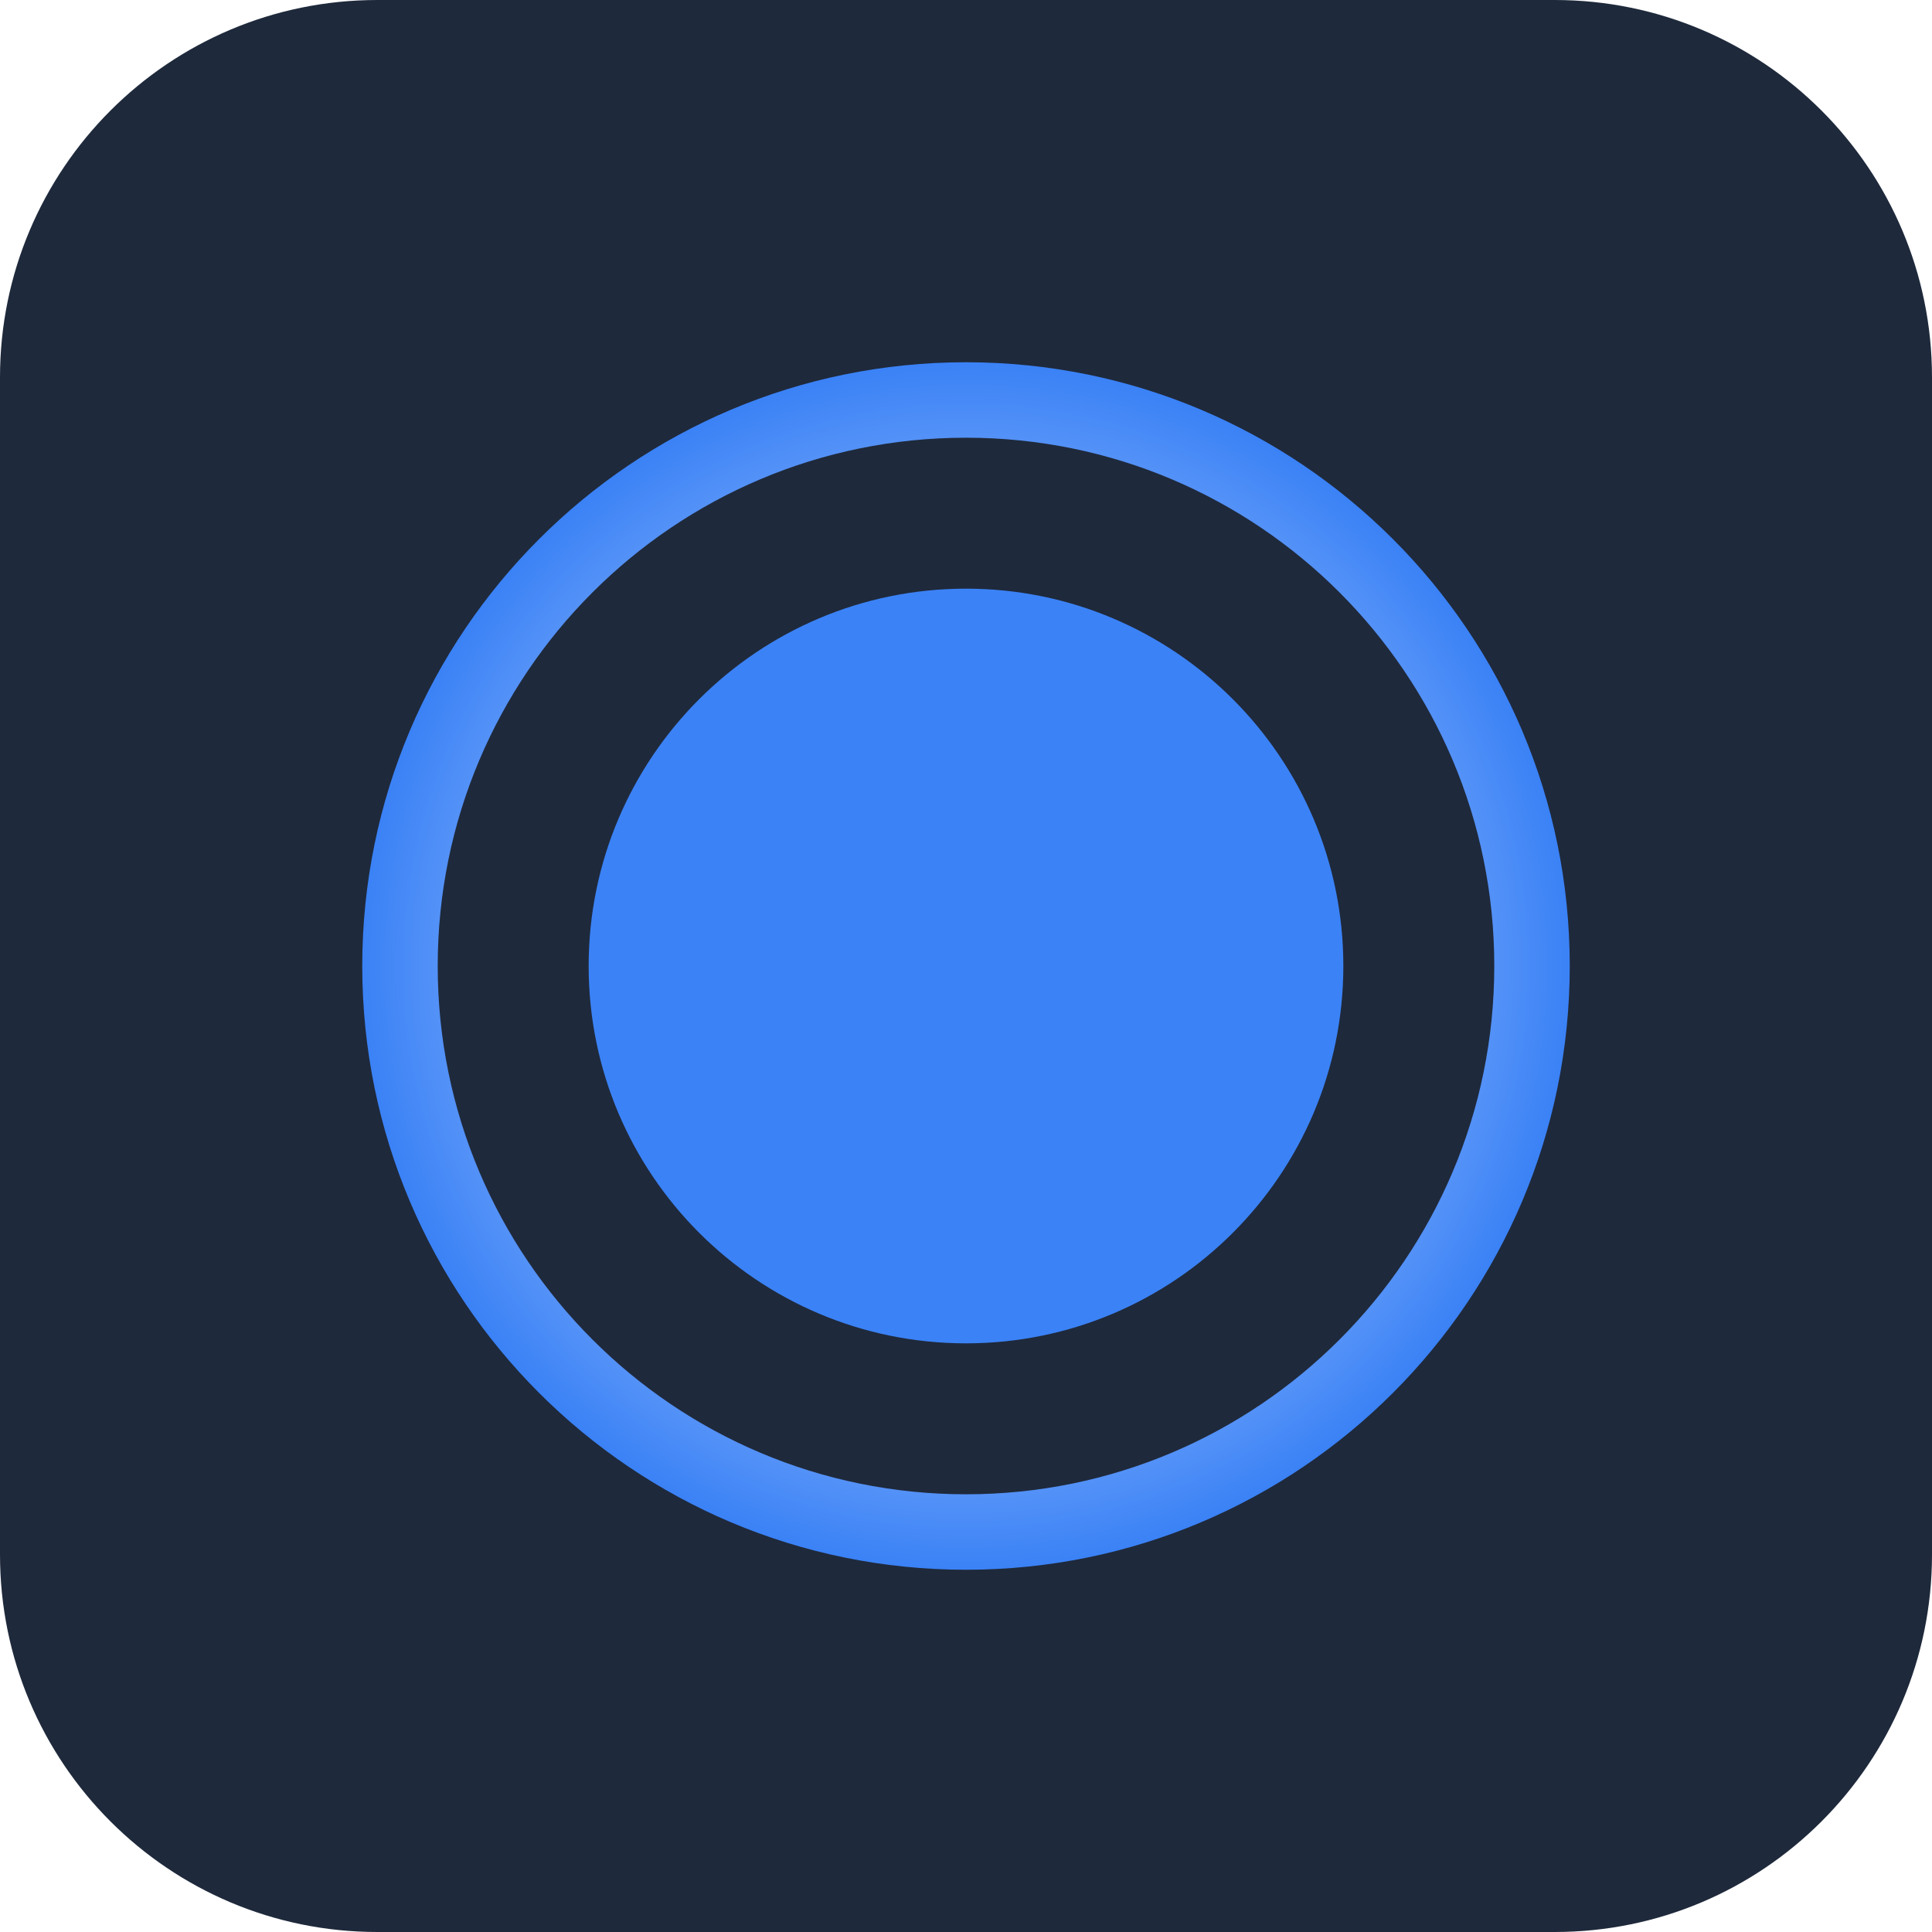
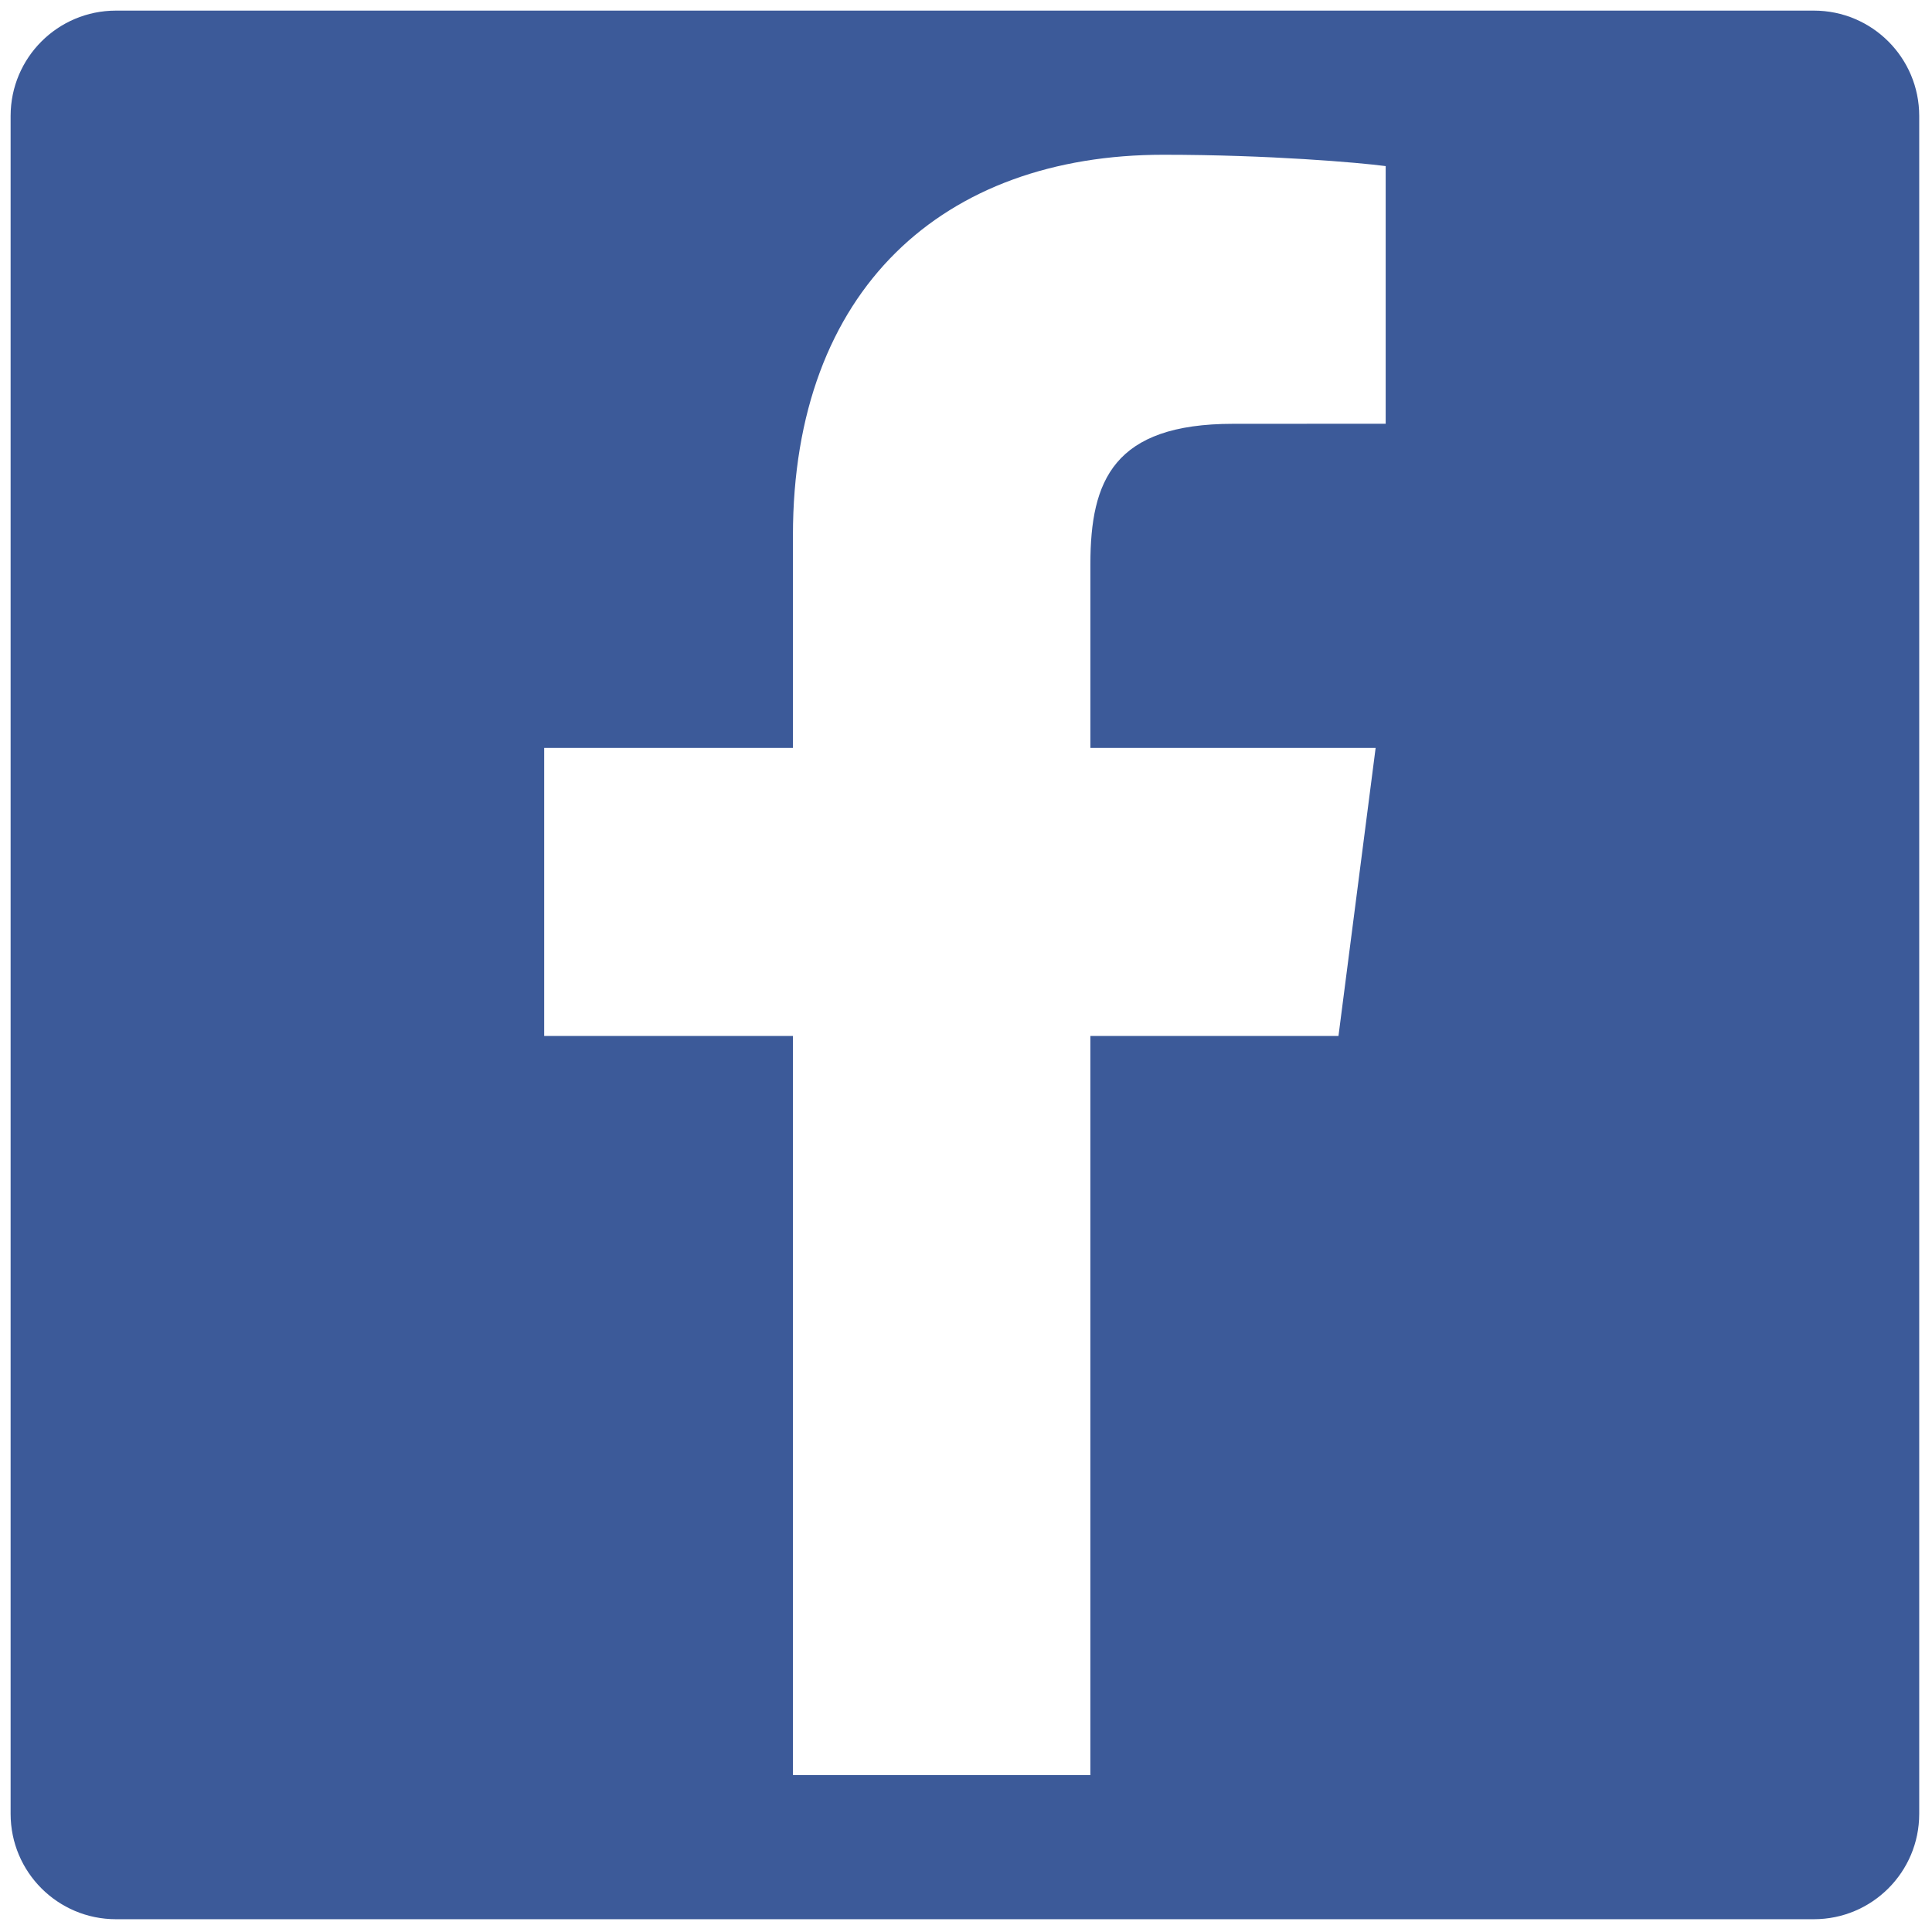
- <svg xmlns="http://www.w3.org/2000/svg" viewBox="0 0 512 512">
-   <defs>
-     <radialGradient id="grad" cx="50%" cy="50%" r="50%" fx="50%" fy="50%">
-       <stop offset="0%" style="stop-color:#ffffff;stop-opacity:1" />
-       <stop offset="100%" style="stop-color:#3b82f6;stop-opacity:1" />
-     </radialGradient>
-   </defs>
-   <rect width="512" height="512" rx="100" fill="#1e293b" />
-   <circle cx="256" cy="256" r="160" fill="url(#grad)" />
-   <circle cx="256" cy="256" r="140" fill="#1e293b" />
-   <circle cx="256" cy="256" r="100" fill="#3b82f6" />
+ <svg xmlns="http://www.w3.org/2000/svg" version="1.1" width="256" height="256" viewBox="0 0 256 256" xml:space="preserve">
+   <g style="stroke: none; stroke-width: 0; stroke-dasharray: none; stroke-linecap: butt; stroke-linejoin: miter; stroke-miterlimit: 10; fill: none; fill-rule: nonzero; opacity: 1;" transform="translate(1.406593 1.406593) scale(2.81 2.81)">
+     <path d="M 85.033 90 C 87.776 90 90 87.776 90 85.033 V 4.967 C 90 2.223 87.776 0 85.033 0 H 4.967 C 2.223 0 0 2.223 0 4.967 v 80.066 C 0 87.776 2.223 90 4.967 90 H 85.033 z" style="stroke: none; stroke-width: 1; stroke-dasharray: none; stroke-linecap: butt; stroke-linejoin: miter; stroke-miterlimit: 10; fill: rgb(60,90,153); fill-rule: nonzero; opacity: 1;" transform=" matrix(1 0 0 1 0 0) " stroke-linecap="round" />
+     <path d="M 50.916 83.204 V 48.351 h 11.699 l 1.752 -13.583 h -13.45 v -8.672 c 0 -3.933 1.092 -6.612 6.731 -6.612 l 7.193 -0.003 V 7.332 c -1.244 -0.166 -5.513 -0.535 -10.481 -0.535 c -10.37 0 -17.47 6.33 -17.47 17.954 v 10.017 H 25.16 v 13.583 h 11.729 v 34.853 H 50.916 z" style="stroke: none; stroke-width: 1; stroke-dasharray: none; stroke-linecap: butt; stroke-linejoin: miter; stroke-miterlimit: 10; fill: rgb(255,255,255); fill-rule: nonzero; opacity: 1;" transform=" matrix(1 0 0 1 0 0) " stroke-linecap="round" />
+   </g>
</svg>
